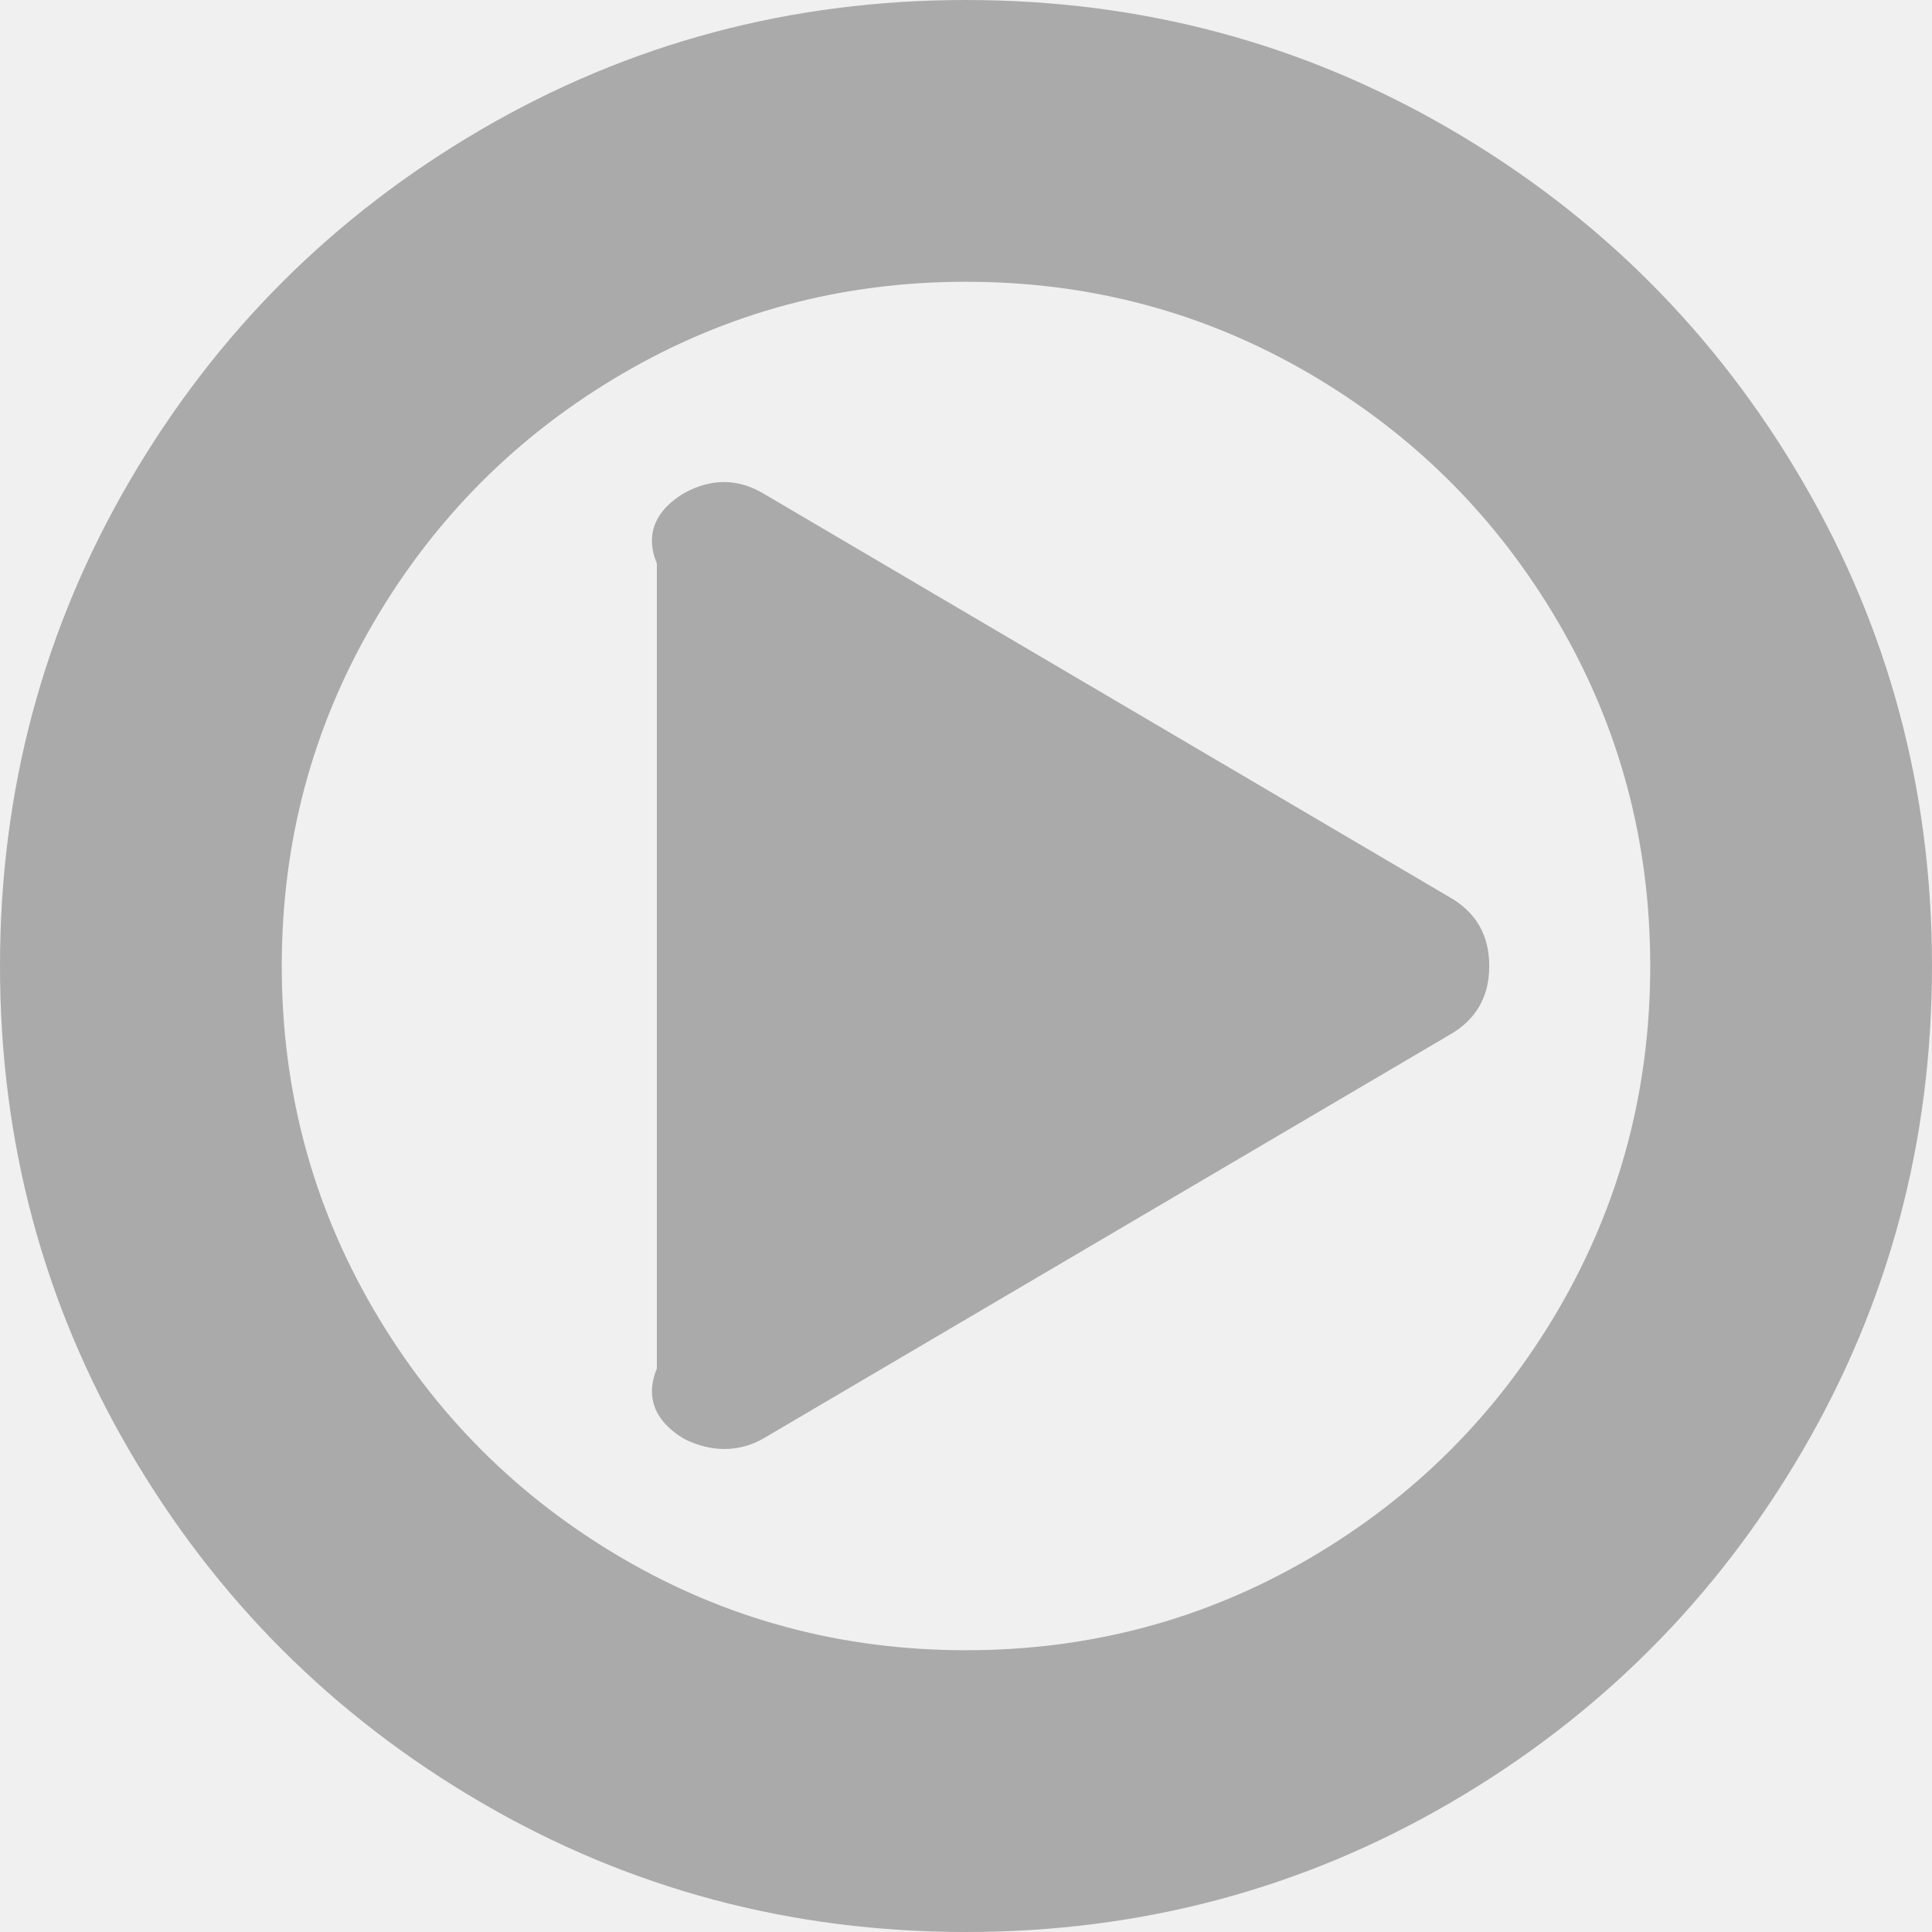
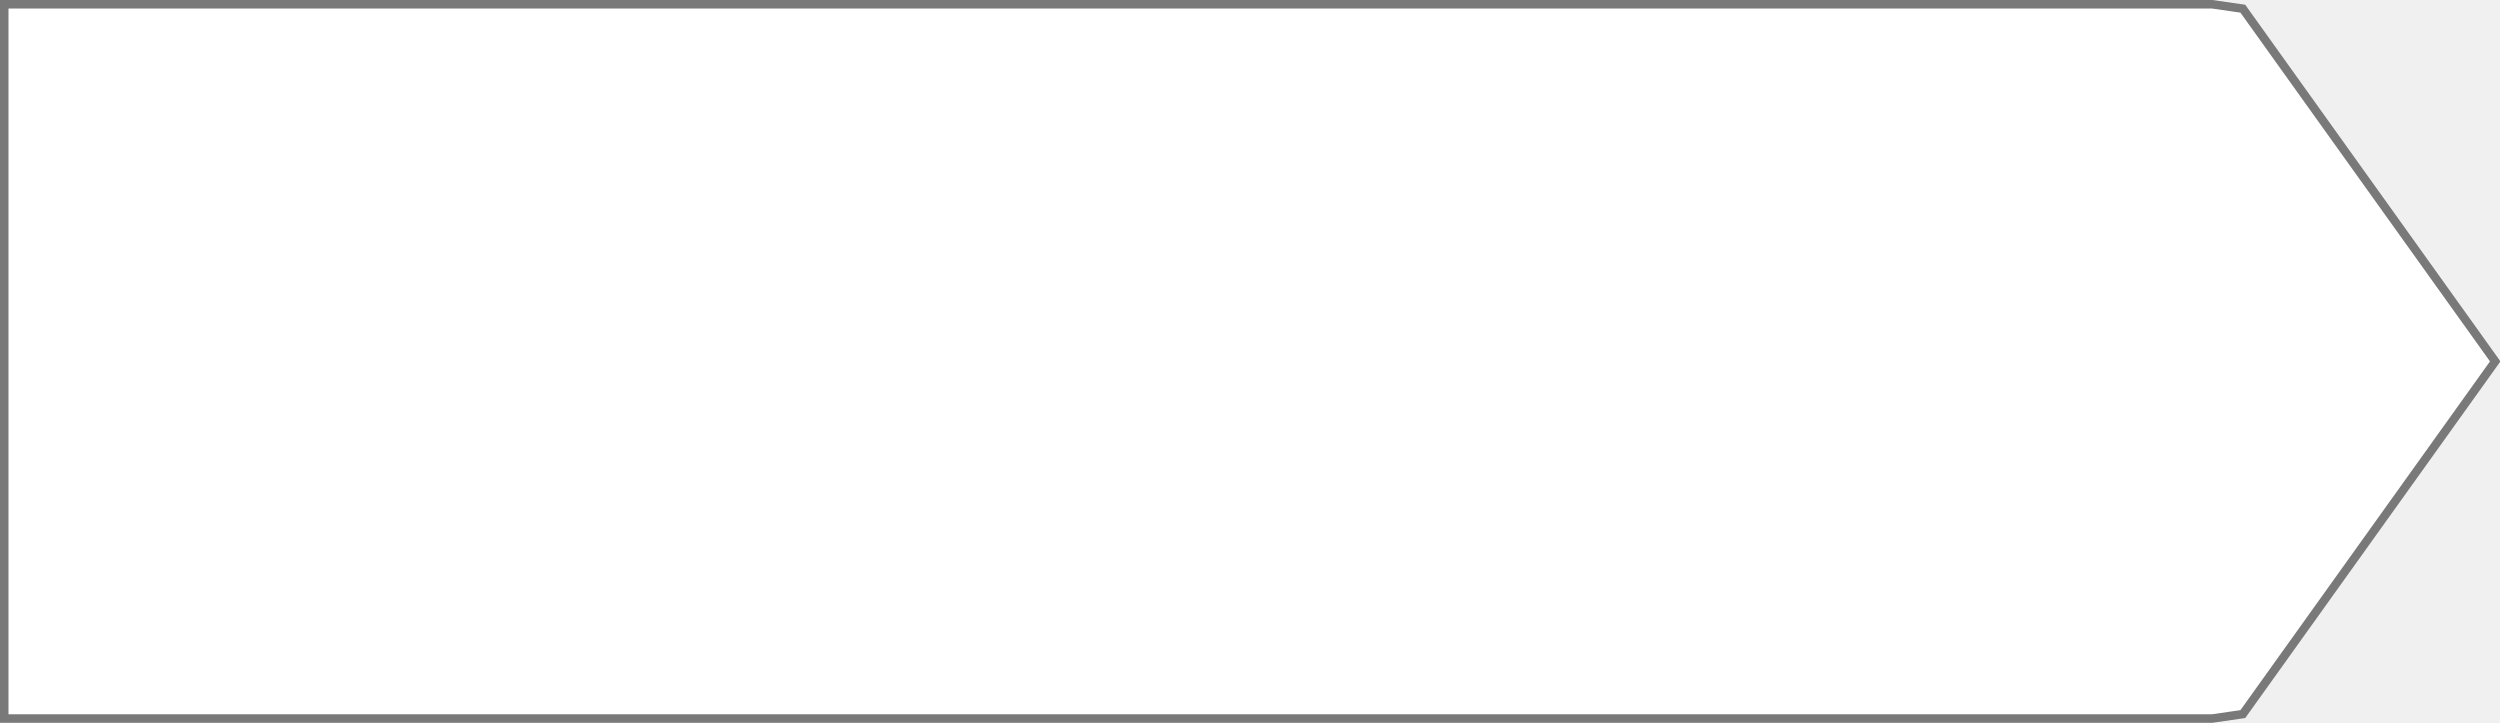
- <svg xmlns="http://www.w3.org/2000/svg" version="1.1" width="50px" height="50px">
-   <g transform="matrix(1 0 0 1 -924 -276 )">
-     <path d="M 37.5 23.21  C 38.194 23.6  38.542 24.197  38.542 25  C 38.542 25.803  38.194 26.4  37.5 26.79  L 19.792 37.207  C 19.466 37.402  19.119 37.5  18.75 37.5  C 18.403 37.5  18.056 37.413  17.708 37.24  C 17.014 36.827  16.667 36.22  17 35.417  L 17 14.583  C 16.667 13.78  17.014 13.173  17.708 12.76  C 18.424 12.37  19.119 12.381  19.792 12.793  L 37.5 23.21  Z M 40.332 33.887  C 41.916 31.174  42.708 28.212  42.708 25  C 42.708 21.788  41.916 18.826  40.332 16.113  C 38.748 13.401  36.599 11.252  33.887 9.668  C 31.174 8.084  28.212 7.292  25 7.292  C 21.788 7.292  18.826 8.084  16.113 9.668  C 13.401 11.252  11.252 13.401  9.668 16.113  C 8.084 18.826  7.292 21.788  7.292 25  C 7.292 28.212  8.084 31.174  9.668 33.887  C 11.252 36.599  13.401 38.748  16.113 40.332  C 18.826 41.916  21.788 42.708  25 42.708  C 28.212 42.708  31.174 41.916  33.887 40.332  C 36.599 38.748  38.748 36.599  40.332 33.887  Z M 46.647 12.451  C 48.882 16.281  50 20.464  50 25  C 50 29.536  48.882 33.719  46.647 37.549  C 44.412 41.379  41.379 44.412  37.549 46.647  C 33.719 48.882  29.536 50  25 50  C 20.464 50  16.281 48.882  12.451 46.647  C 8.621 44.412  5.588 41.379  3.353 37.549  C 1.118 33.719  0 29.536  0 25  C 0 20.464  1.118 16.281  3.353 12.451  C 5.588 8.621  8.621 5.588  12.451 3.353  C 16.281 1.118  20.464 0  25 0  C 29.536 0  33.719 1.118  37.549 3.353  C 41.379 5.588  44.412 8.621  46.647 12.451  Z " fill-rule="nonzero" fill="#aaaaaa" stroke="none" transform="matrix(1 0 0 1 924 276 )" />
+ <svg xmlns="http://www.w3.org/2000/svg" version="1.1" width="294px" height="85px">
+   <g transform="matrix(1 0 0 1 -344 -779 )">
+     <path d="M 604.142 779.5  C 604.142 779.5  607.756 780.022  607.756 780.022  C 607.756 780.022  637.438 821.5  637.438 821.5  C 637.438 821.5  607.756 862.978  607.756 862.978  C 607.756 862.978  604.142 863.5  604.142 863.5  C 604.142 863.5  344.5 863.5  344.5 863.5  C 344.5 863.5  344.5 779.5  344.5 779.5  C 344.5 779.5  604.142 779.5  604.142 779.5  Z " fill-rule="nonzero" fill="#ffffff" stroke="none" />
+     <path d="M 604.142 779.5  C 604.142 779.5  607.756 780.022  607.756 780.022  C 607.756 780.022  637.438 821.5  637.438 821.5  C 637.438 821.5  607.756 862.978  607.756 862.978  C 607.756 862.978  604.142 863.5  604.142 863.5  C 604.142 863.5  344.5 863.5  344.5 863.5  C 344.5 863.5  344.5 779.5  344.5 779.5  C 344.5 779.5  604.142 779.5  604.142 779.5  Z " stroke-width="1" stroke="#797979" fill="none" />
  </g>
</svg>
